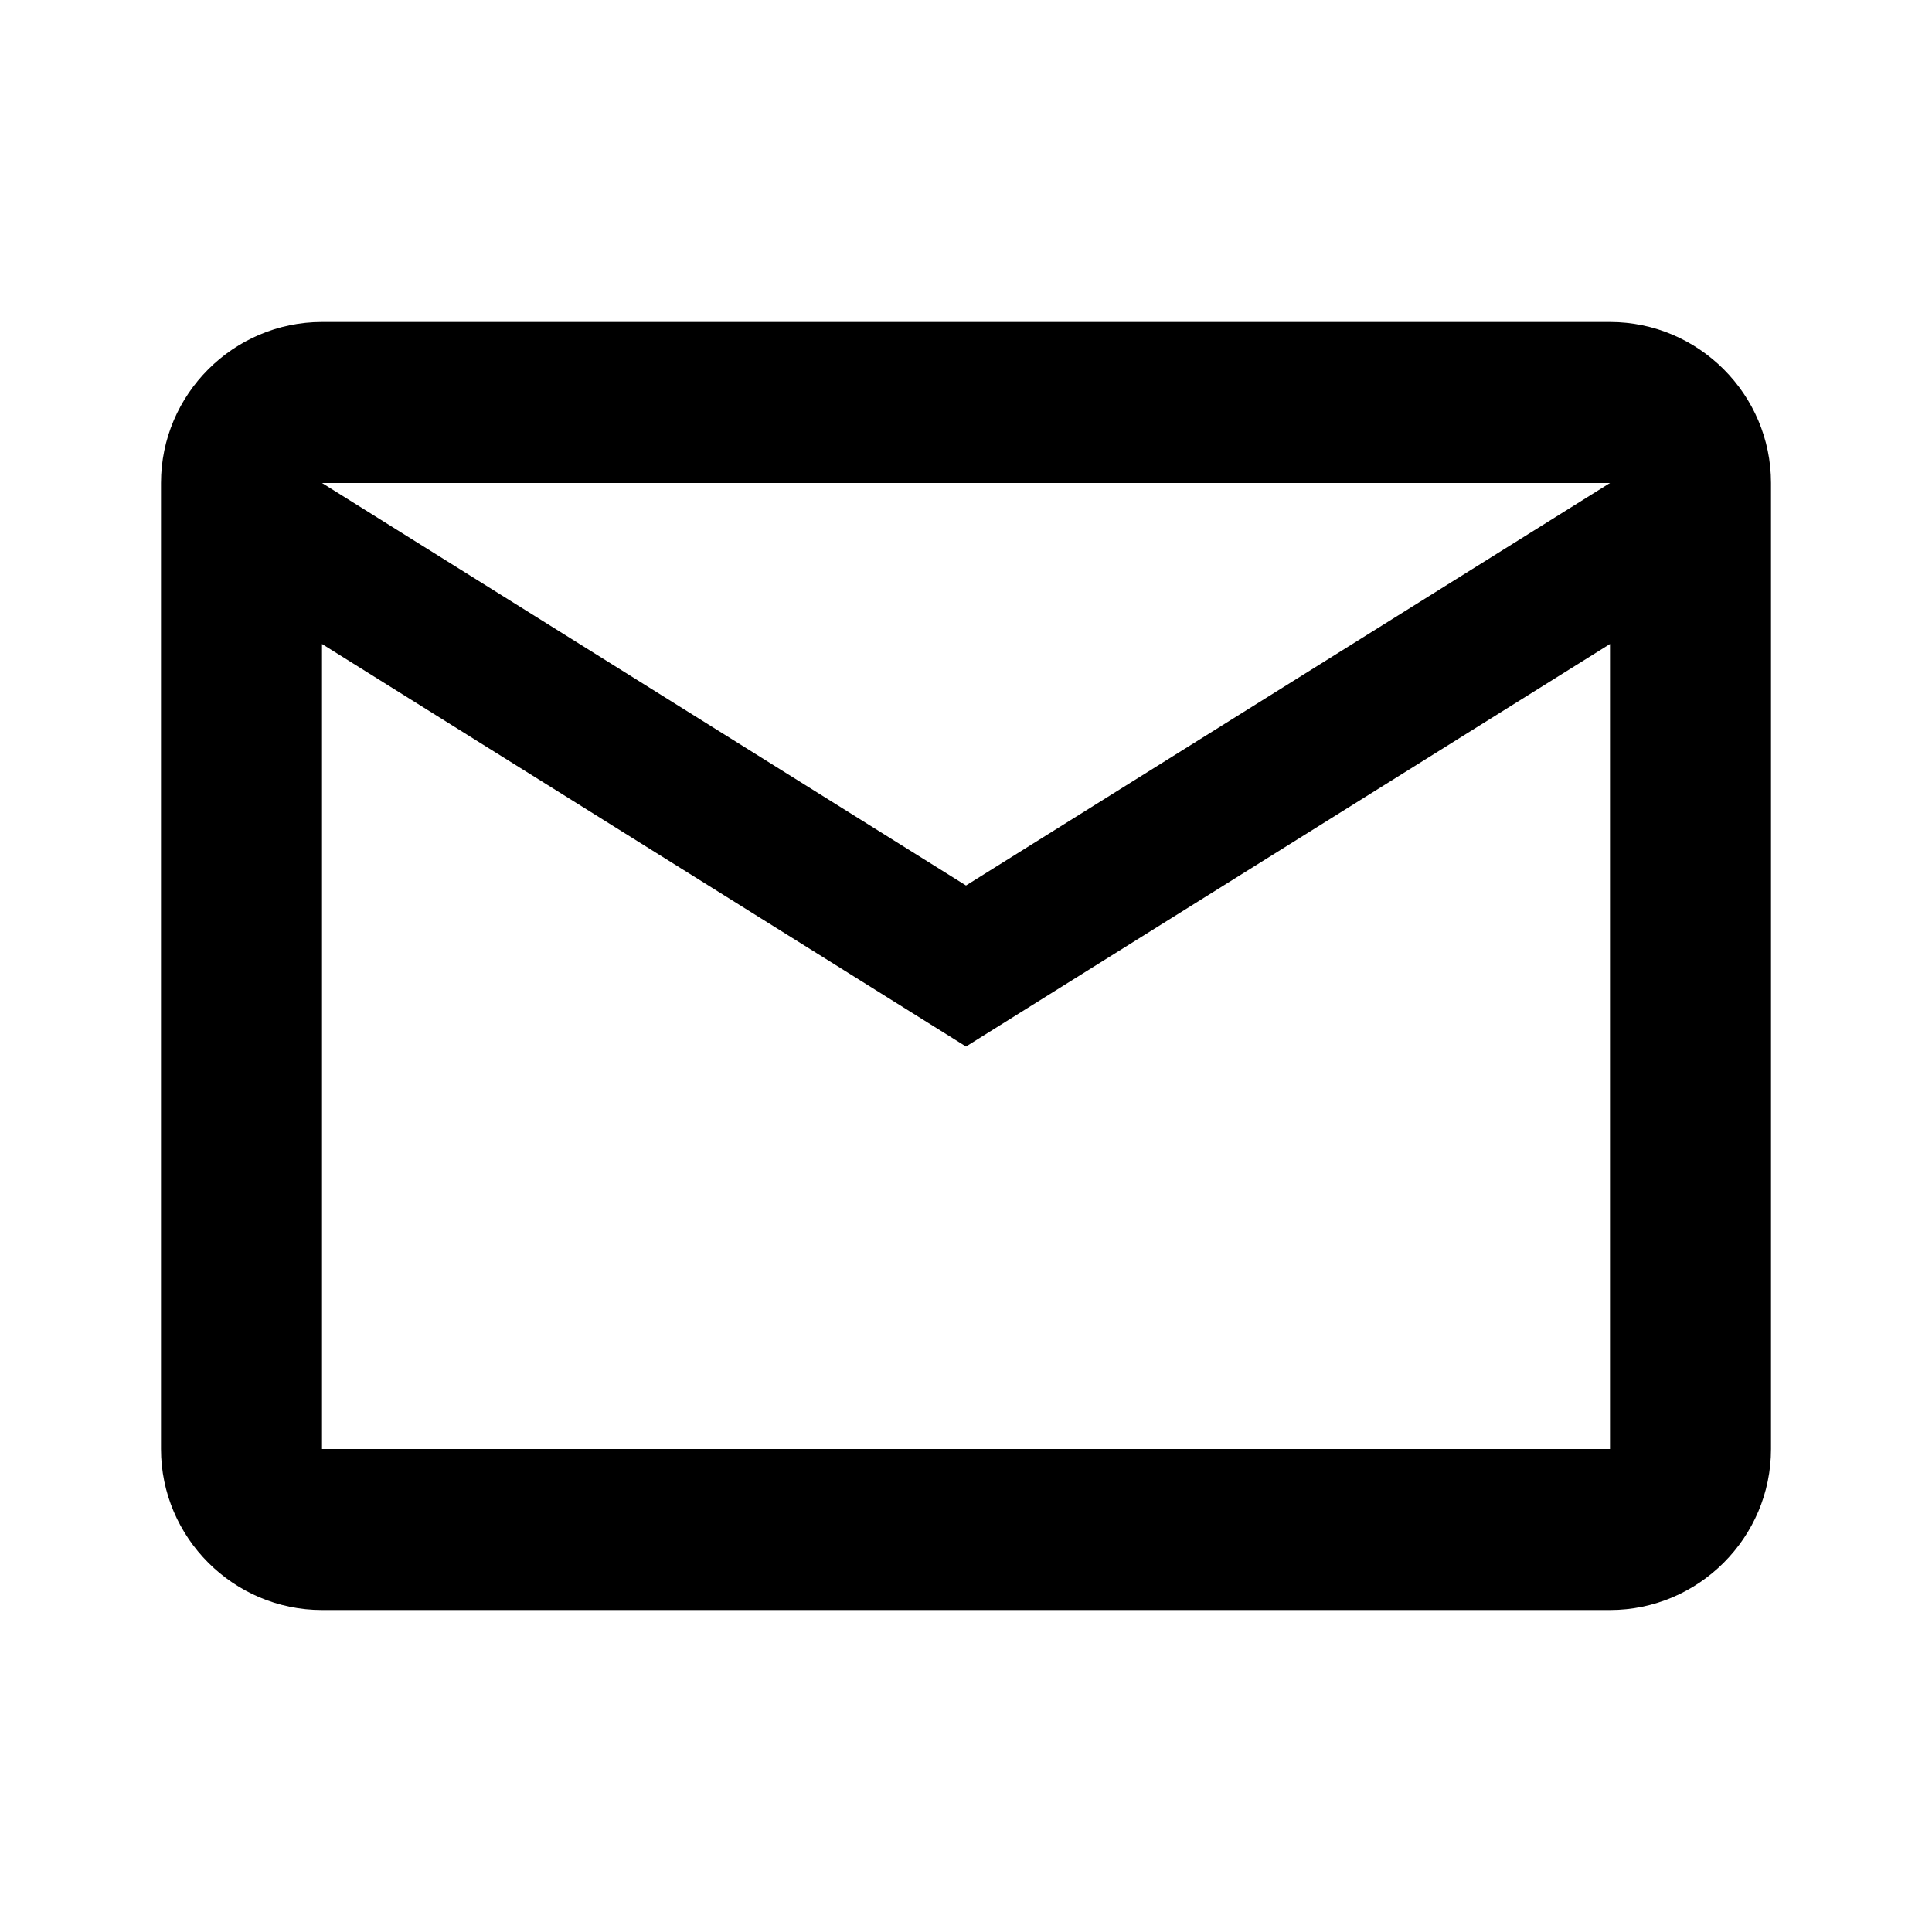
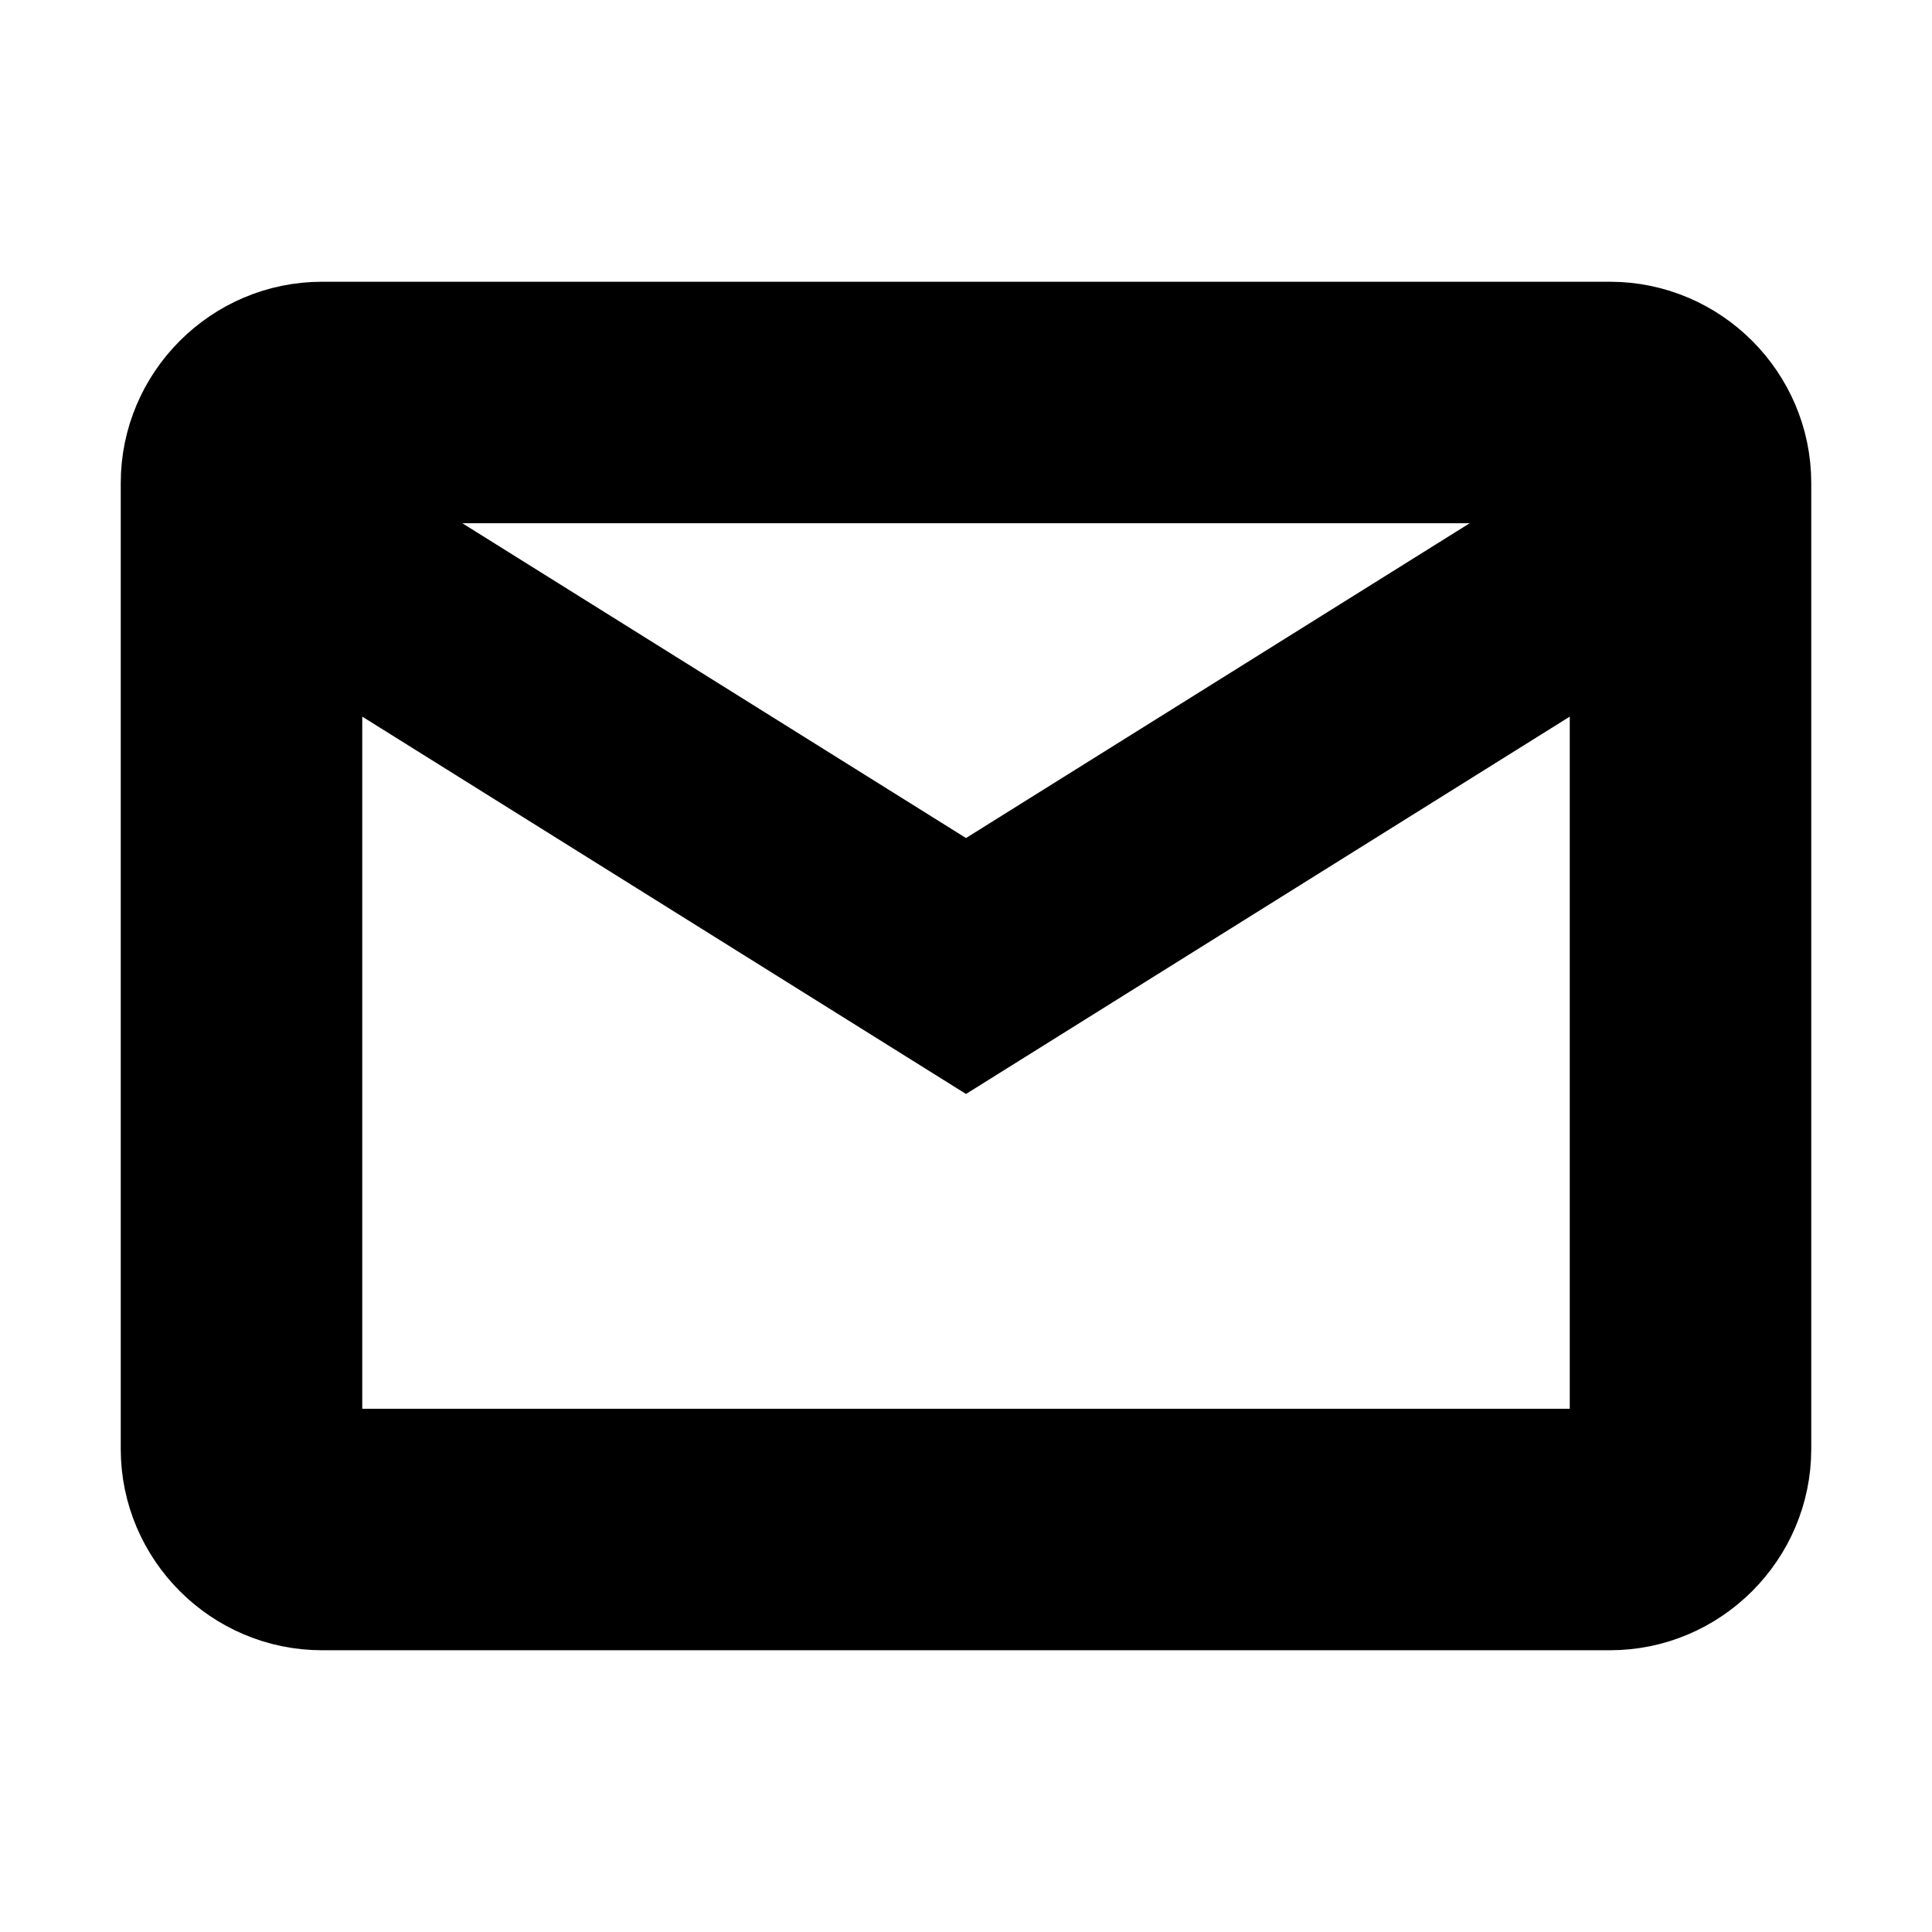
<svg xmlns="http://www.w3.org/2000/svg" width="64" height="64" viewBox="0 0 24 24">
-   <path fill="currentColor" d="M22 6c0-1.1-.9-2-2-2H4c-1.1 0-2 .9-2 2v12c0 1.1.9 2 2 2h16c1.1 0 2-.9 2-2zm-2 0l-8 5l-8-5zm0 12H4V8l8 5l8-5z" />
+   <path stroke="currentColor" fill="currentColor" d="M22 6c0-1.1-.9-2-2-2H4c-1.1 0-2 .9-2 2v12c0 1.1.9 2 2 2h16c1.1 0 2-.9 2-2zm-2 0l-8 5l-8-5zm0 12H4V8l8 5l8-5z" />
</svg>
